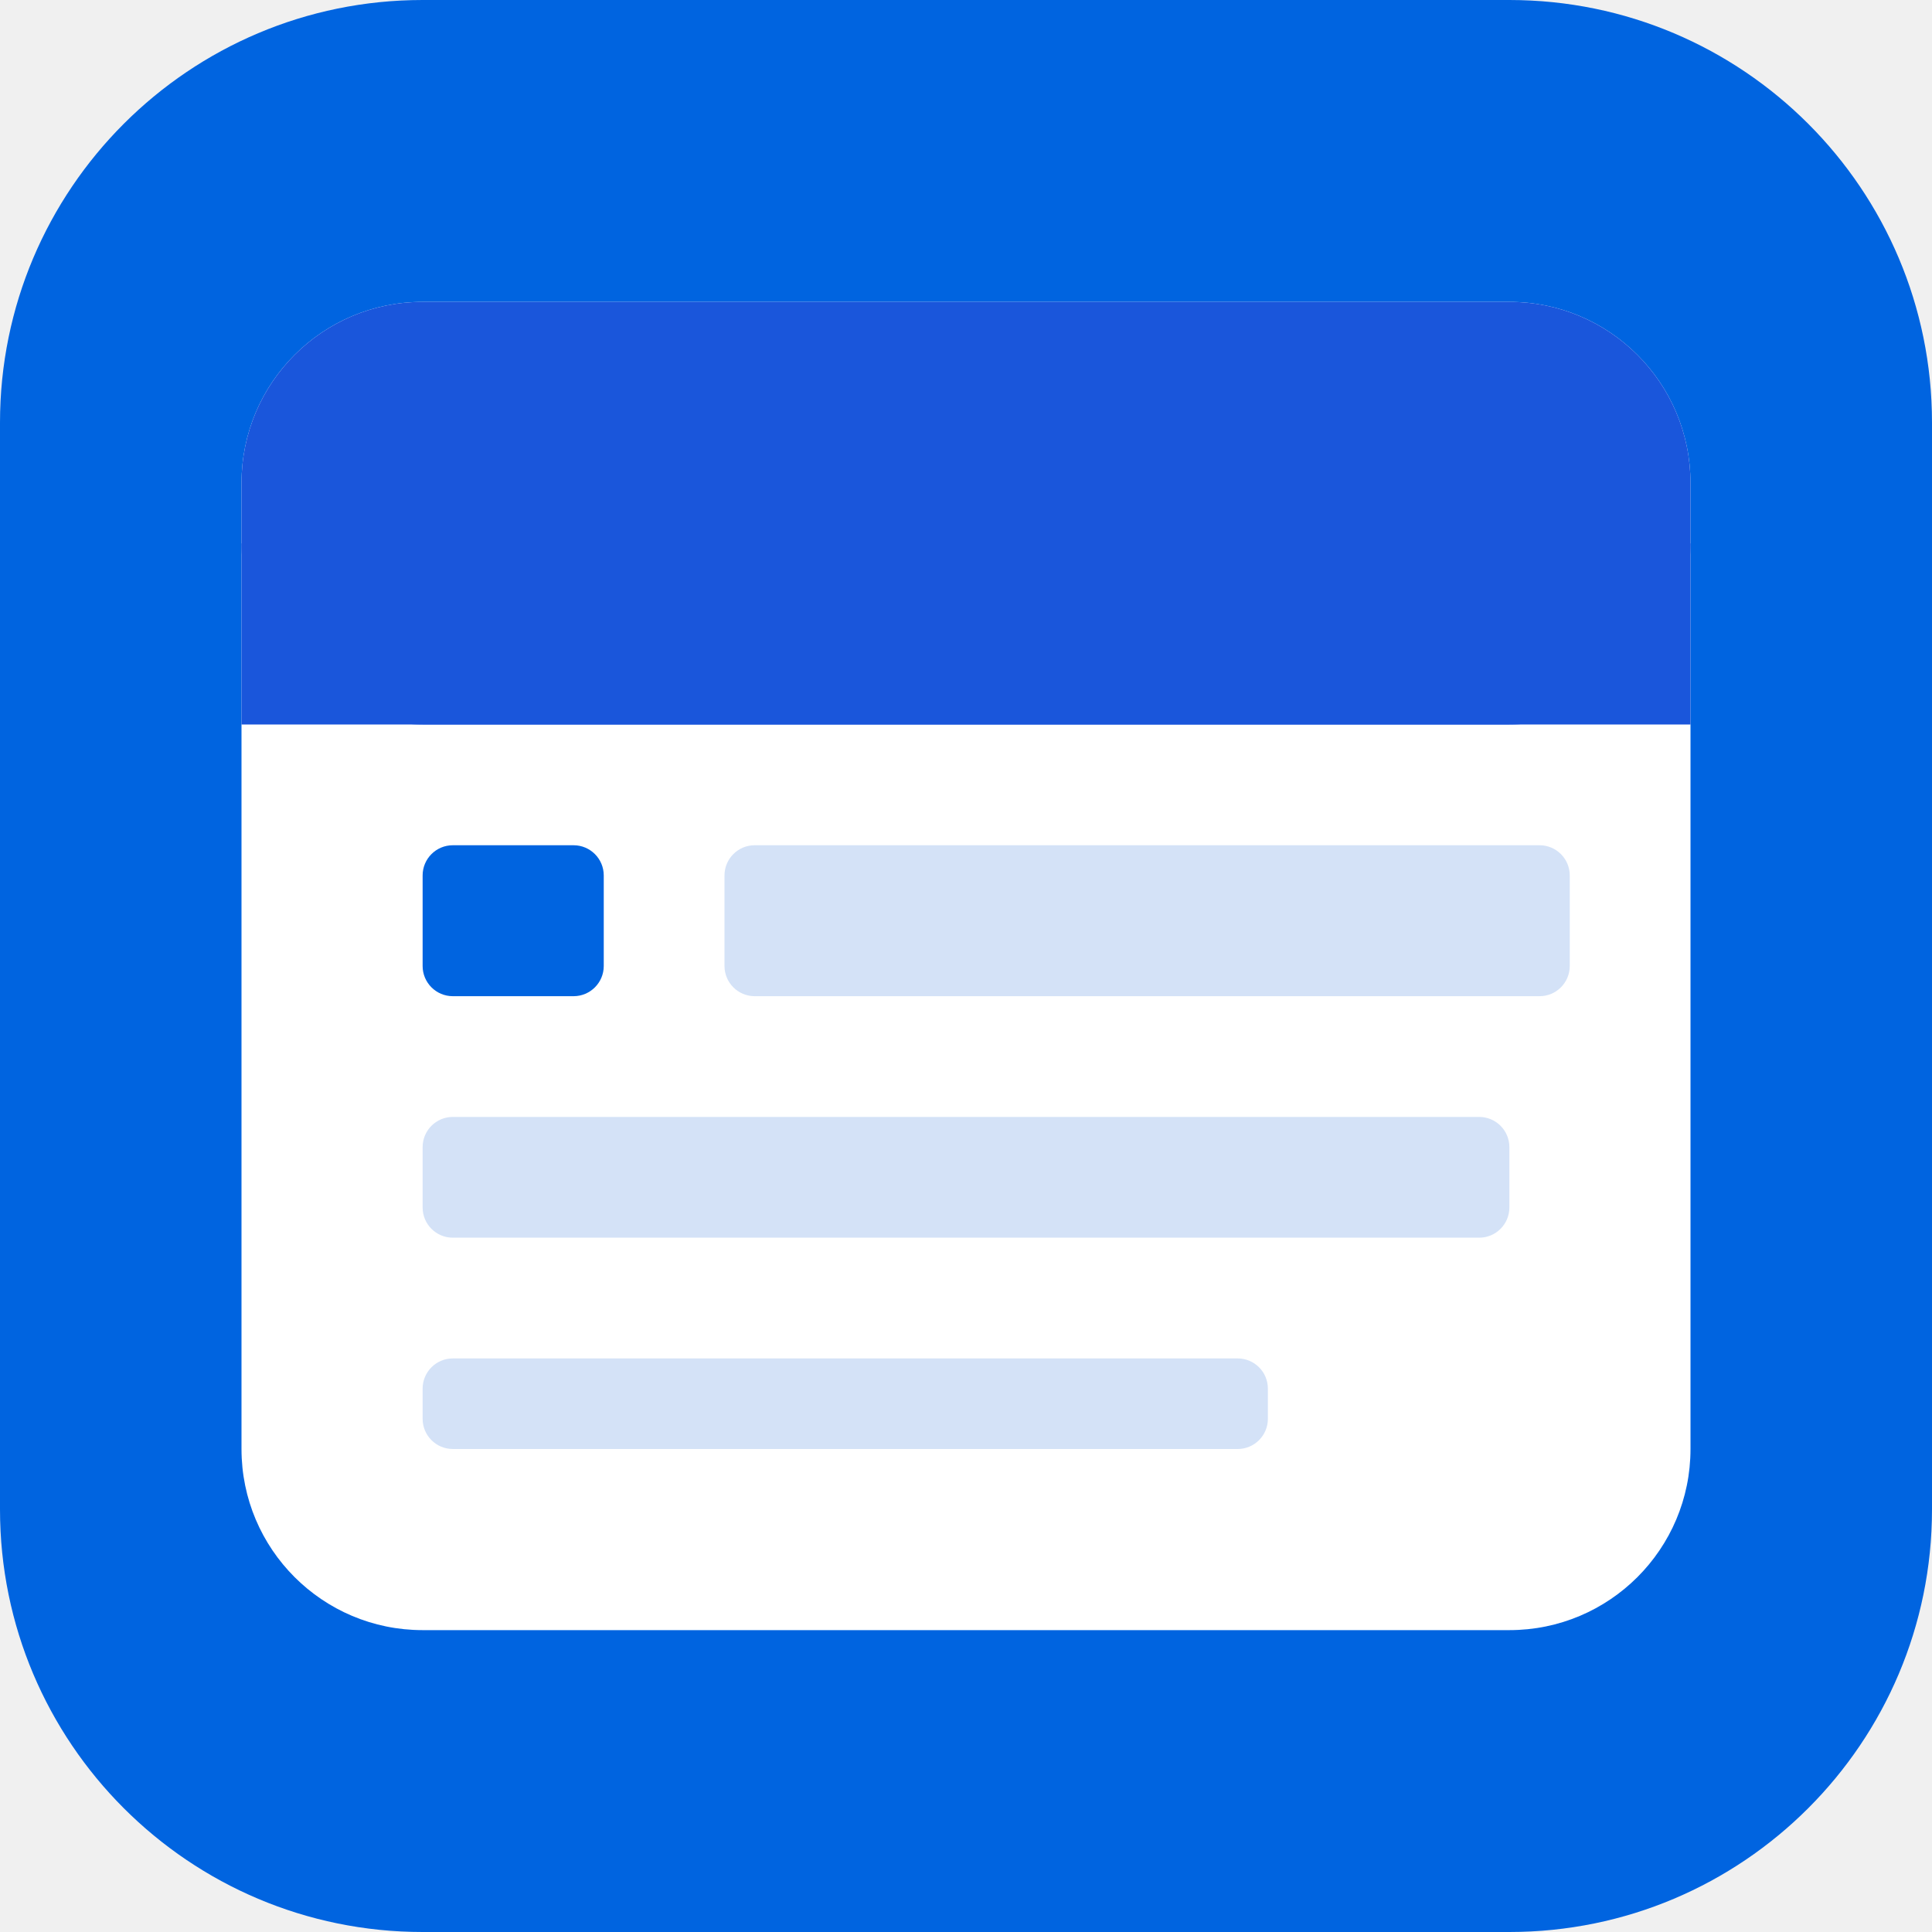
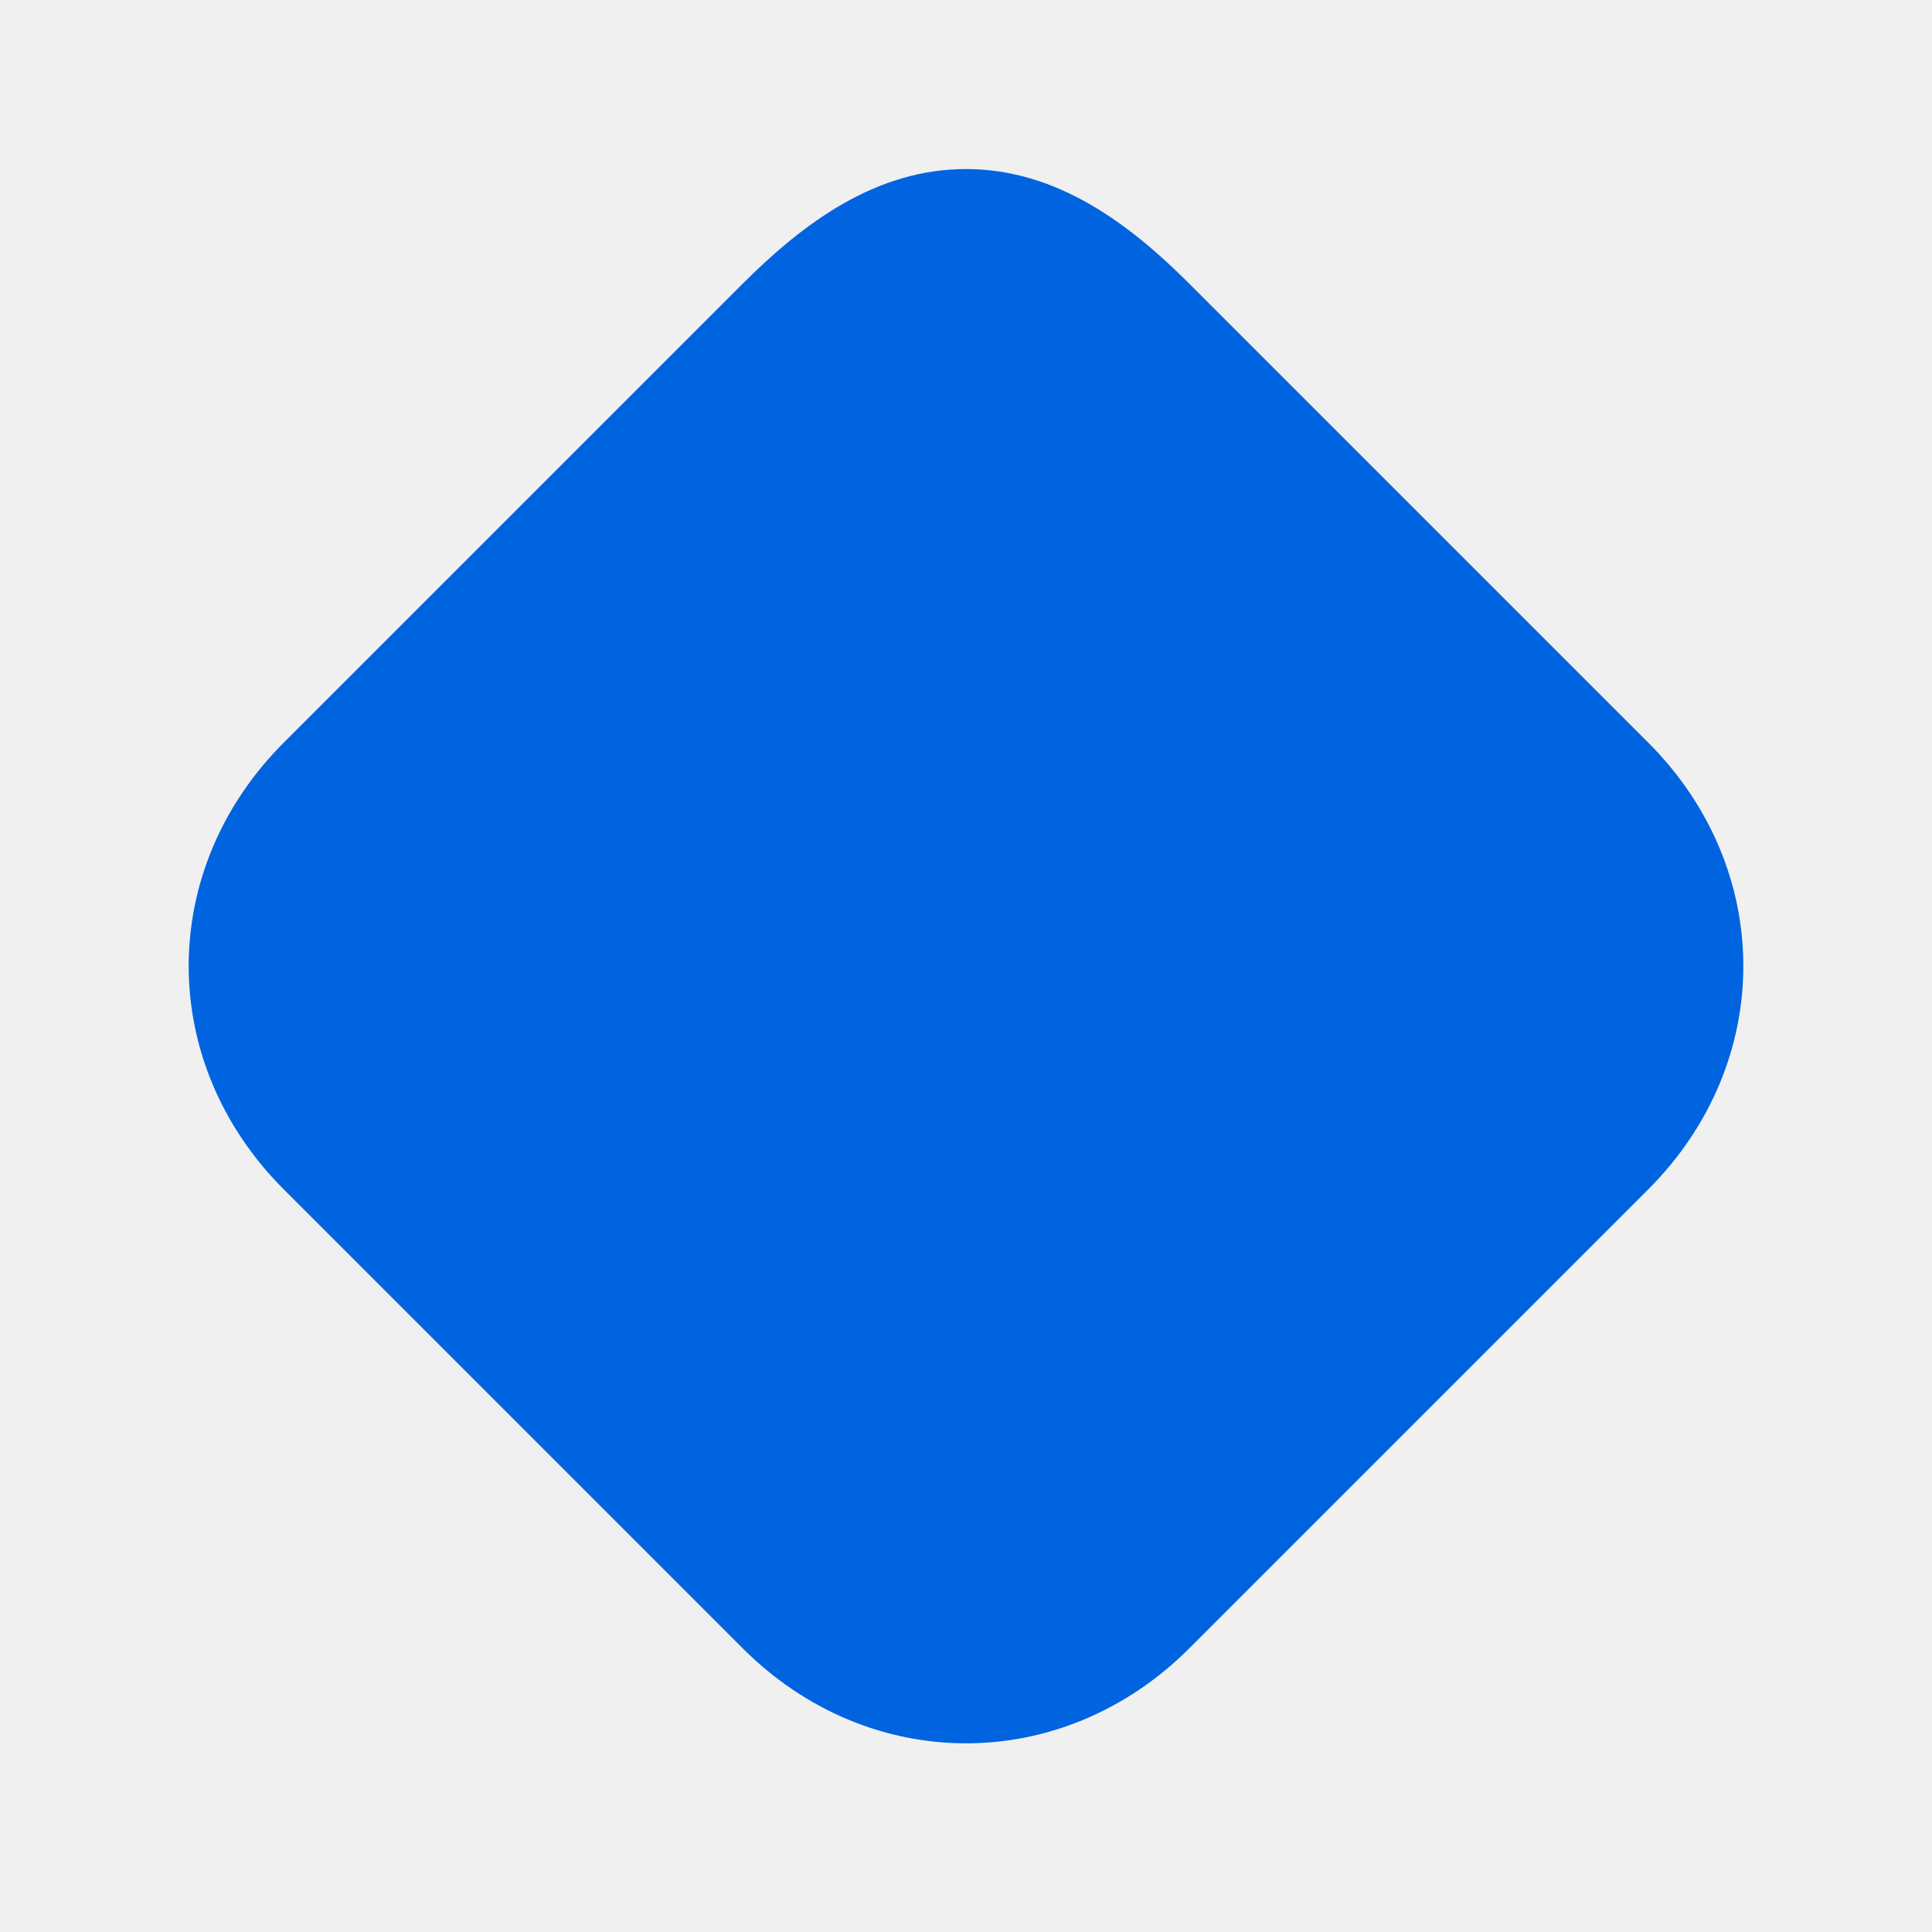
- <svg xmlns="http://www.w3.org/2000/svg" viewBox="0 0 32 32">
-   <rect width="32" height="32" rx="7" fill="#0064E0" />
-   <rect x="4" y="5" width="24" height="22" rx="3" fill="white" />
-   <rect x="4" y="5" width="24" height="7" rx="3" fill="#1A56DB" />
-   <rect x="4" y="9" width="24" height="3" fill="#1A56DB" />
-   <rect x="7" y="14" width="3" height="2.5" rx="0.5" fill="#0064E0" />
-   <rect x="12" y="14" width="14" height="2.5" rx="0.5" fill="#D4E2F7" />
-   <rect x="7" y="18.5" width="18" height="2" rx="0.5" fill="#D4E2F7" />
-   <rect x="7" y="22.5" width="14" height="1.5" rx="0.5" fill="#D4E2F7" />
+ <svg xmlns="http://www.w3.org/2000/svg" viewBox="0 0 32 32" role="img" aria-label="ERDify">
+   <path d="M16 2.8c1.5 0 2.7.9 3.7 1.9l7.6 7.6c2.1 2.1 2.1 5.3 0 7.4l-7.6 7.6c-2.1 2.1-5.3 2.1-7.4 0l-7.6-7.6c-2.1-2.1-2.1-5.3 0-7.4l7.6-7.6c1-1 2.2-1.9 3.7-1.9Z" fill="#0064E0" />
</svg>
